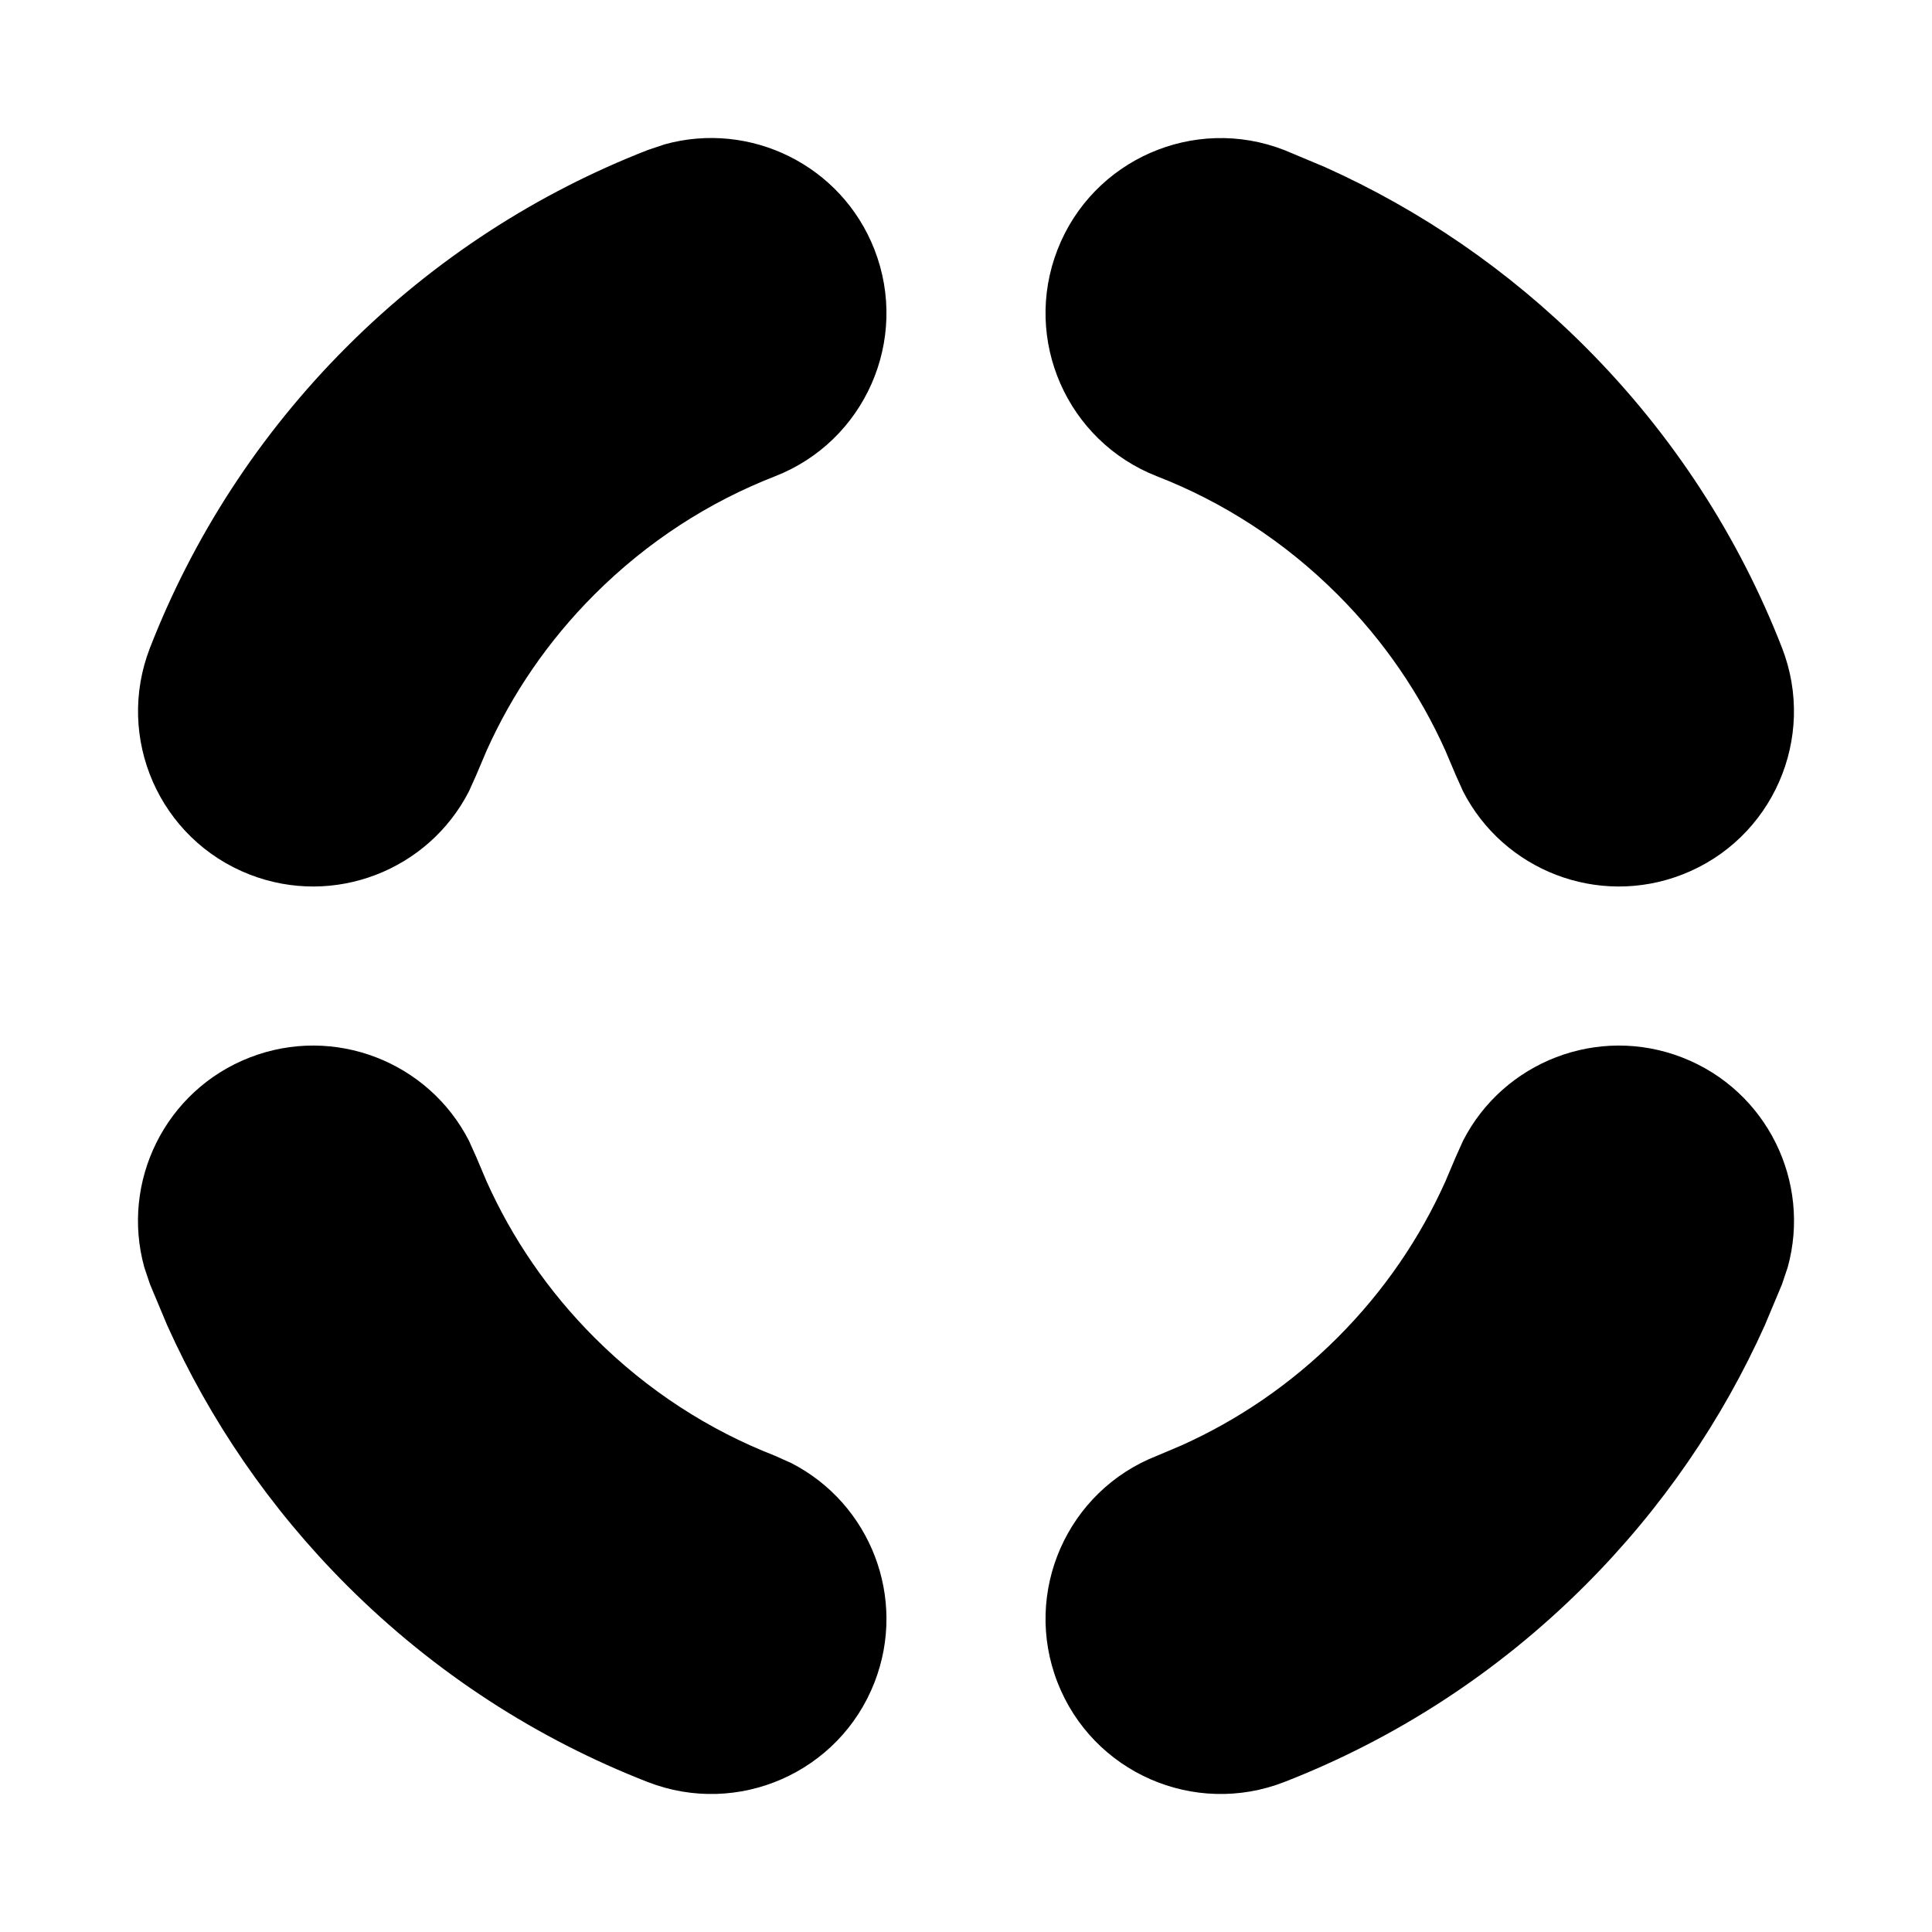
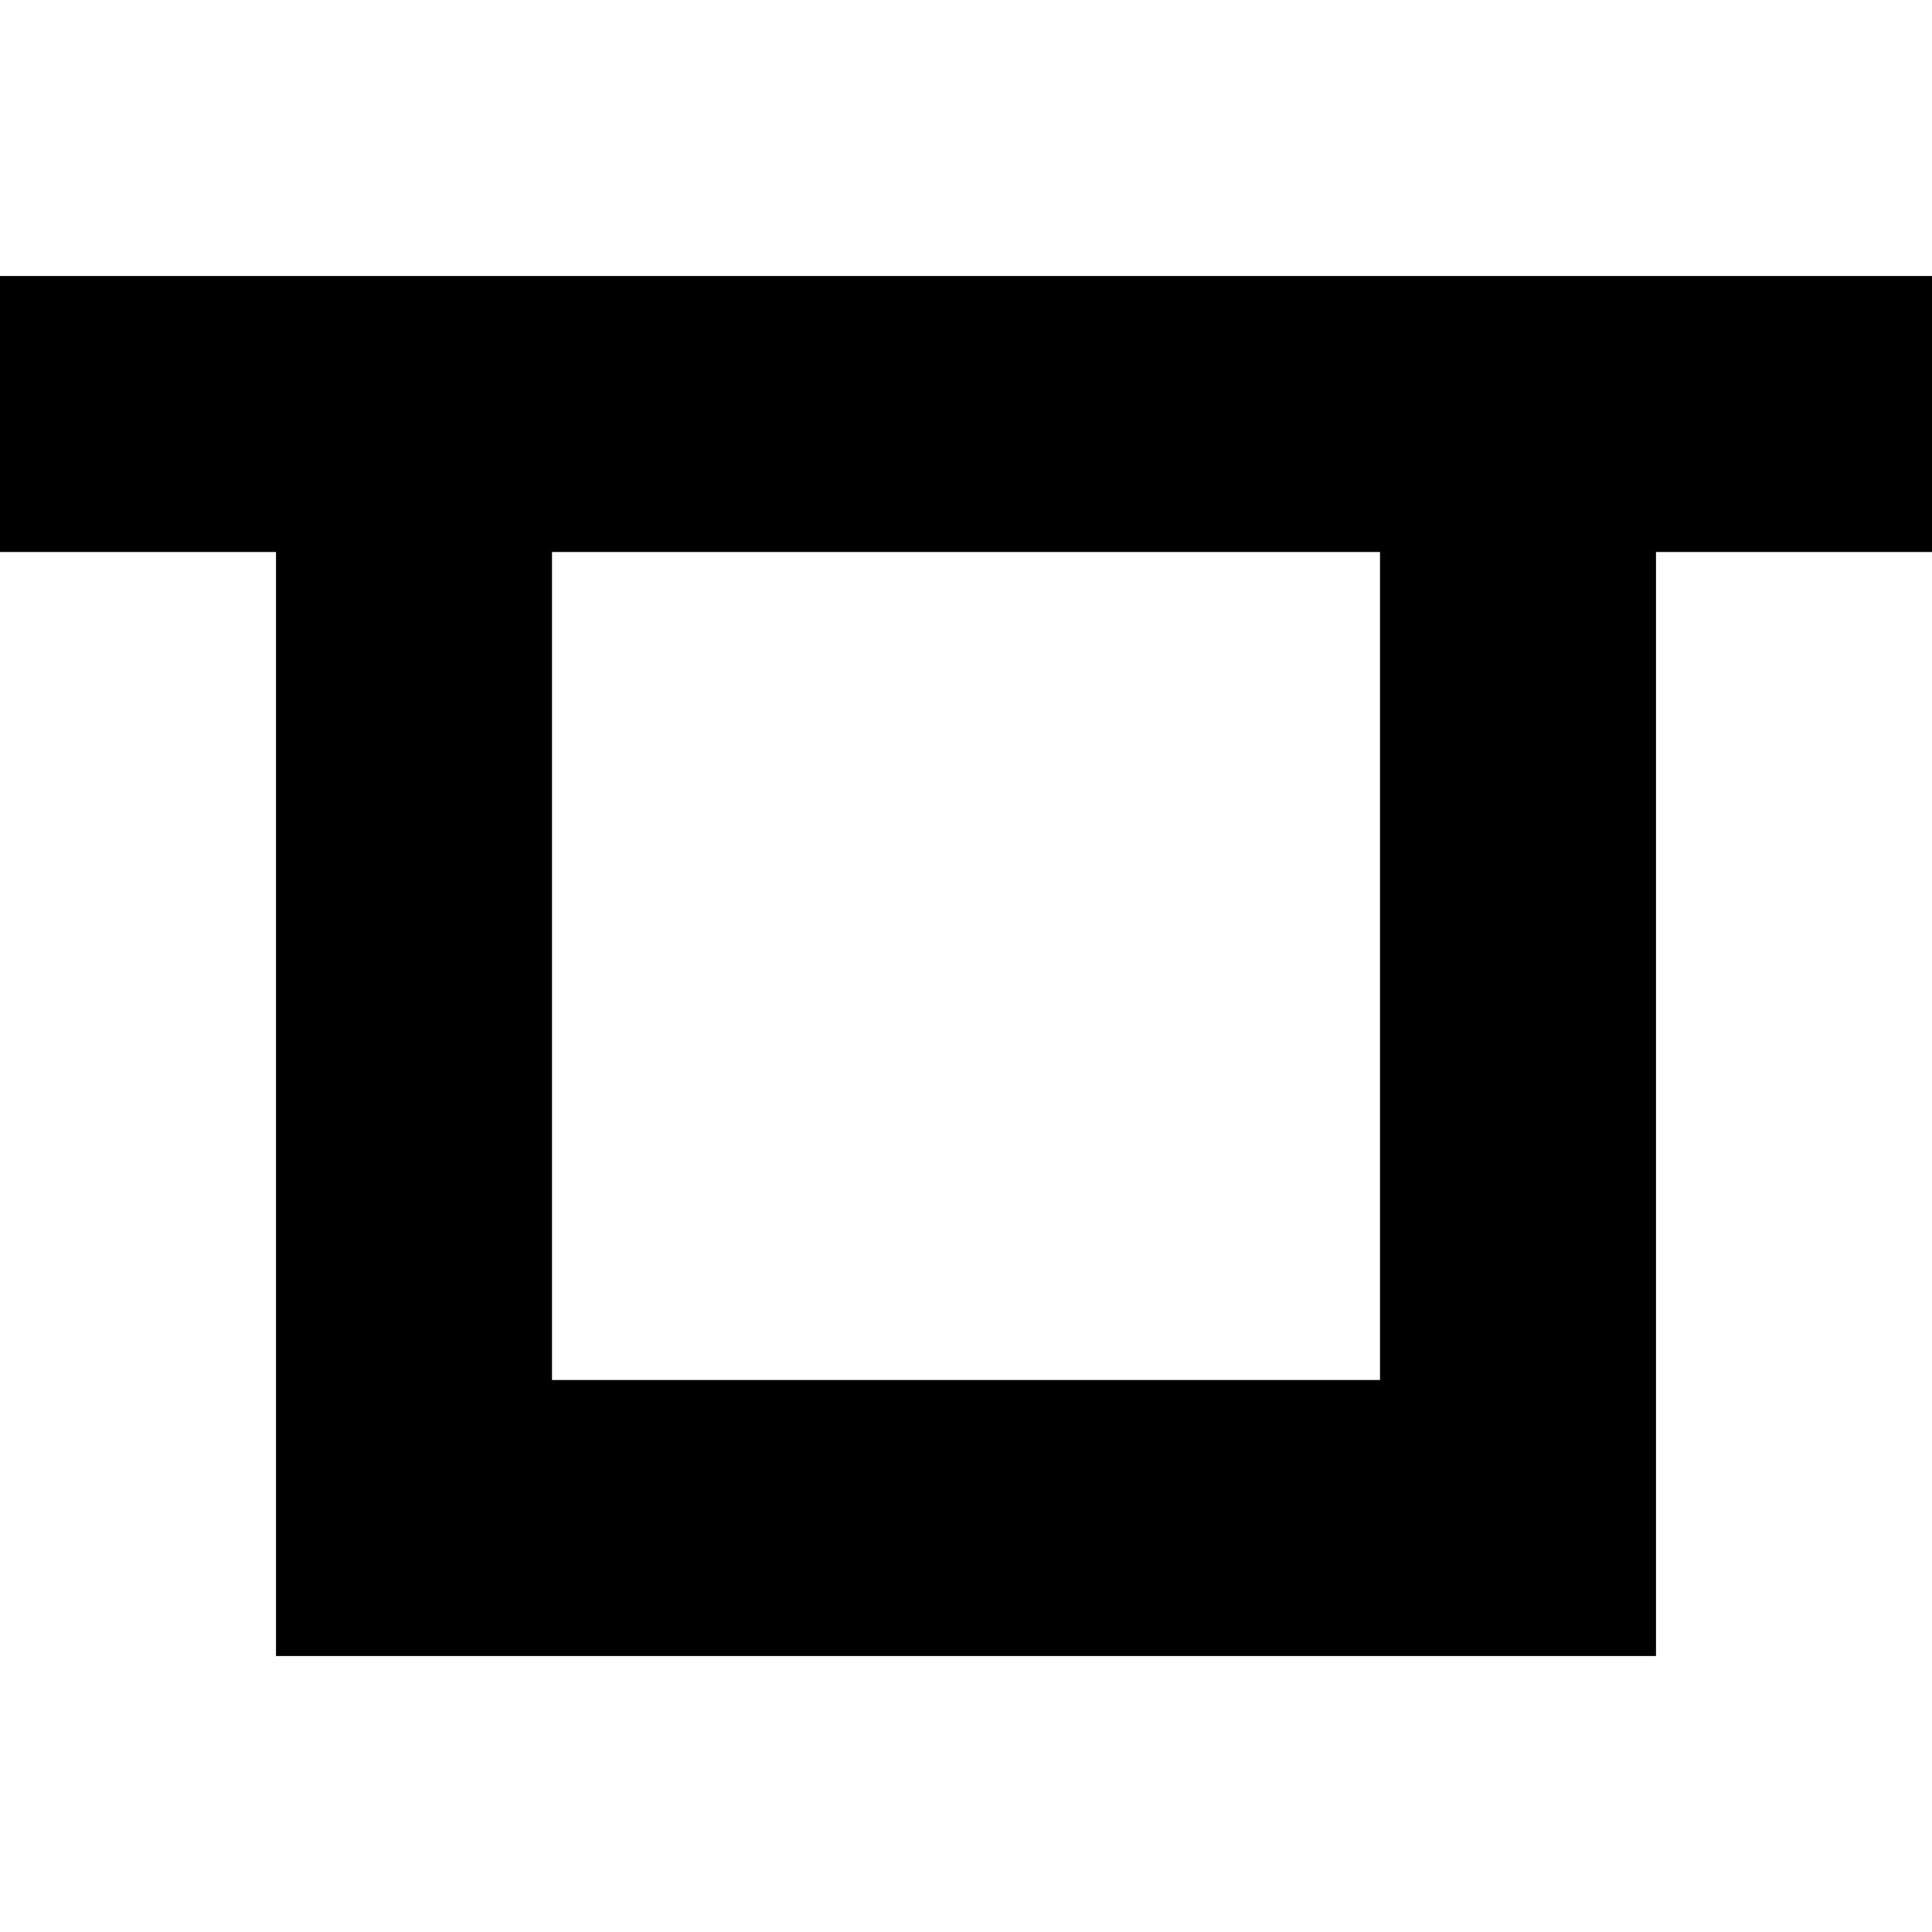
- <svg xmlns="http://www.w3.org/2000/svg" viewBox="0 0 512 512" fill="none">
-   <path d="M209.675 387.718c20.945 10.711 30.794 35.749 22.073 58.141-9.306 23.886-36.221 35.695-60.107 26.389-29.106-11.34-56.354-28.746-79.744-52.137-20.47-20.47-36.356-43.894-47.607-68.932l-4.53-10.812-1.517-4.508c-6.284-22.673 5.511-46.874 27.906-55.599 22.392-8.721 47.431 1.129 58.141 22.073l1.945 4.338 2.735 6.453c6.714 14.943 16.204 28.982 28.568 41.346 14.132 14.132 30.44 24.54 47.799 31.304zM91.897 91.905c23.39-23.39 50.638-40.796 79.744-52.137l4.508-1.517c22.673-6.284 46.874 5.512 55.599 27.906 9.303 23.885-2.526 50.781-26.411 60.086-17.359 6.763-33.667 17.171-47.799 31.303-12.364 12.364-21.854 26.403-28.568 41.347l-2.735 6.453-1.945 4.337c-10.71 20.945-35.75 30.794-58.141 22.073-23.886-9.306-35.695-36.221-26.39-60.107 11.341-29.106 28.747-56.353 52.138-79.744M354.462 354.47c12.364-12.364 21.854-26.403 28.568-41.346l2.735-6.453 1.945-4.338c10.71-20.944 35.749-30.794 58.141-22.073 22.394 8.725 34.19 32.926 27.906 55.599l-1.517 4.508-4.53 10.812c-11.251 25.038-27.137 48.462-47.607 68.932-23.39 23.391-50.638 40.797-79.744 52.137-23.886 9.306-50.801-2.503-60.107-26.389-9.303-23.885 2.526-50.78 26.411-60.085l6.453-2.735c14.943-6.715 28.982-16.205 41.346-28.569m65.641-262.565c23.391 23.391 40.796 50.638 52.137 79.744 9.306 23.886-2.503 50.801-26.389 60.107-22.392 8.721-47.431-1.128-58.141-22.073l-1.945-4.337-2.735-6.453c-6.714-14.944-16.204-28.983-28.568-41.347-14.132-14.132-30.44-24.54-47.799-31.303-23.885-9.305-35.714-36.201-26.411-60.086 9.306-23.886 36.221-35.694 60.107-26.389l10.812 4.53c25.038 11.25 48.462 27.137 68.932 47.607" fill="currentColor" />
+ <svg xmlns="http://www.w3.org/2000/svg" viewBox="0 0 14 14">
+   <path fill="currentColor" fill-rule="evenodd" d="M 0 2 L 14 2 L 14 4 L 12 4 L 12 12 L 2 12 L 2 4 L 0 4 Z M 4 4 L 4 10 L 10 10 L 10 4 Z" />
</svg>
